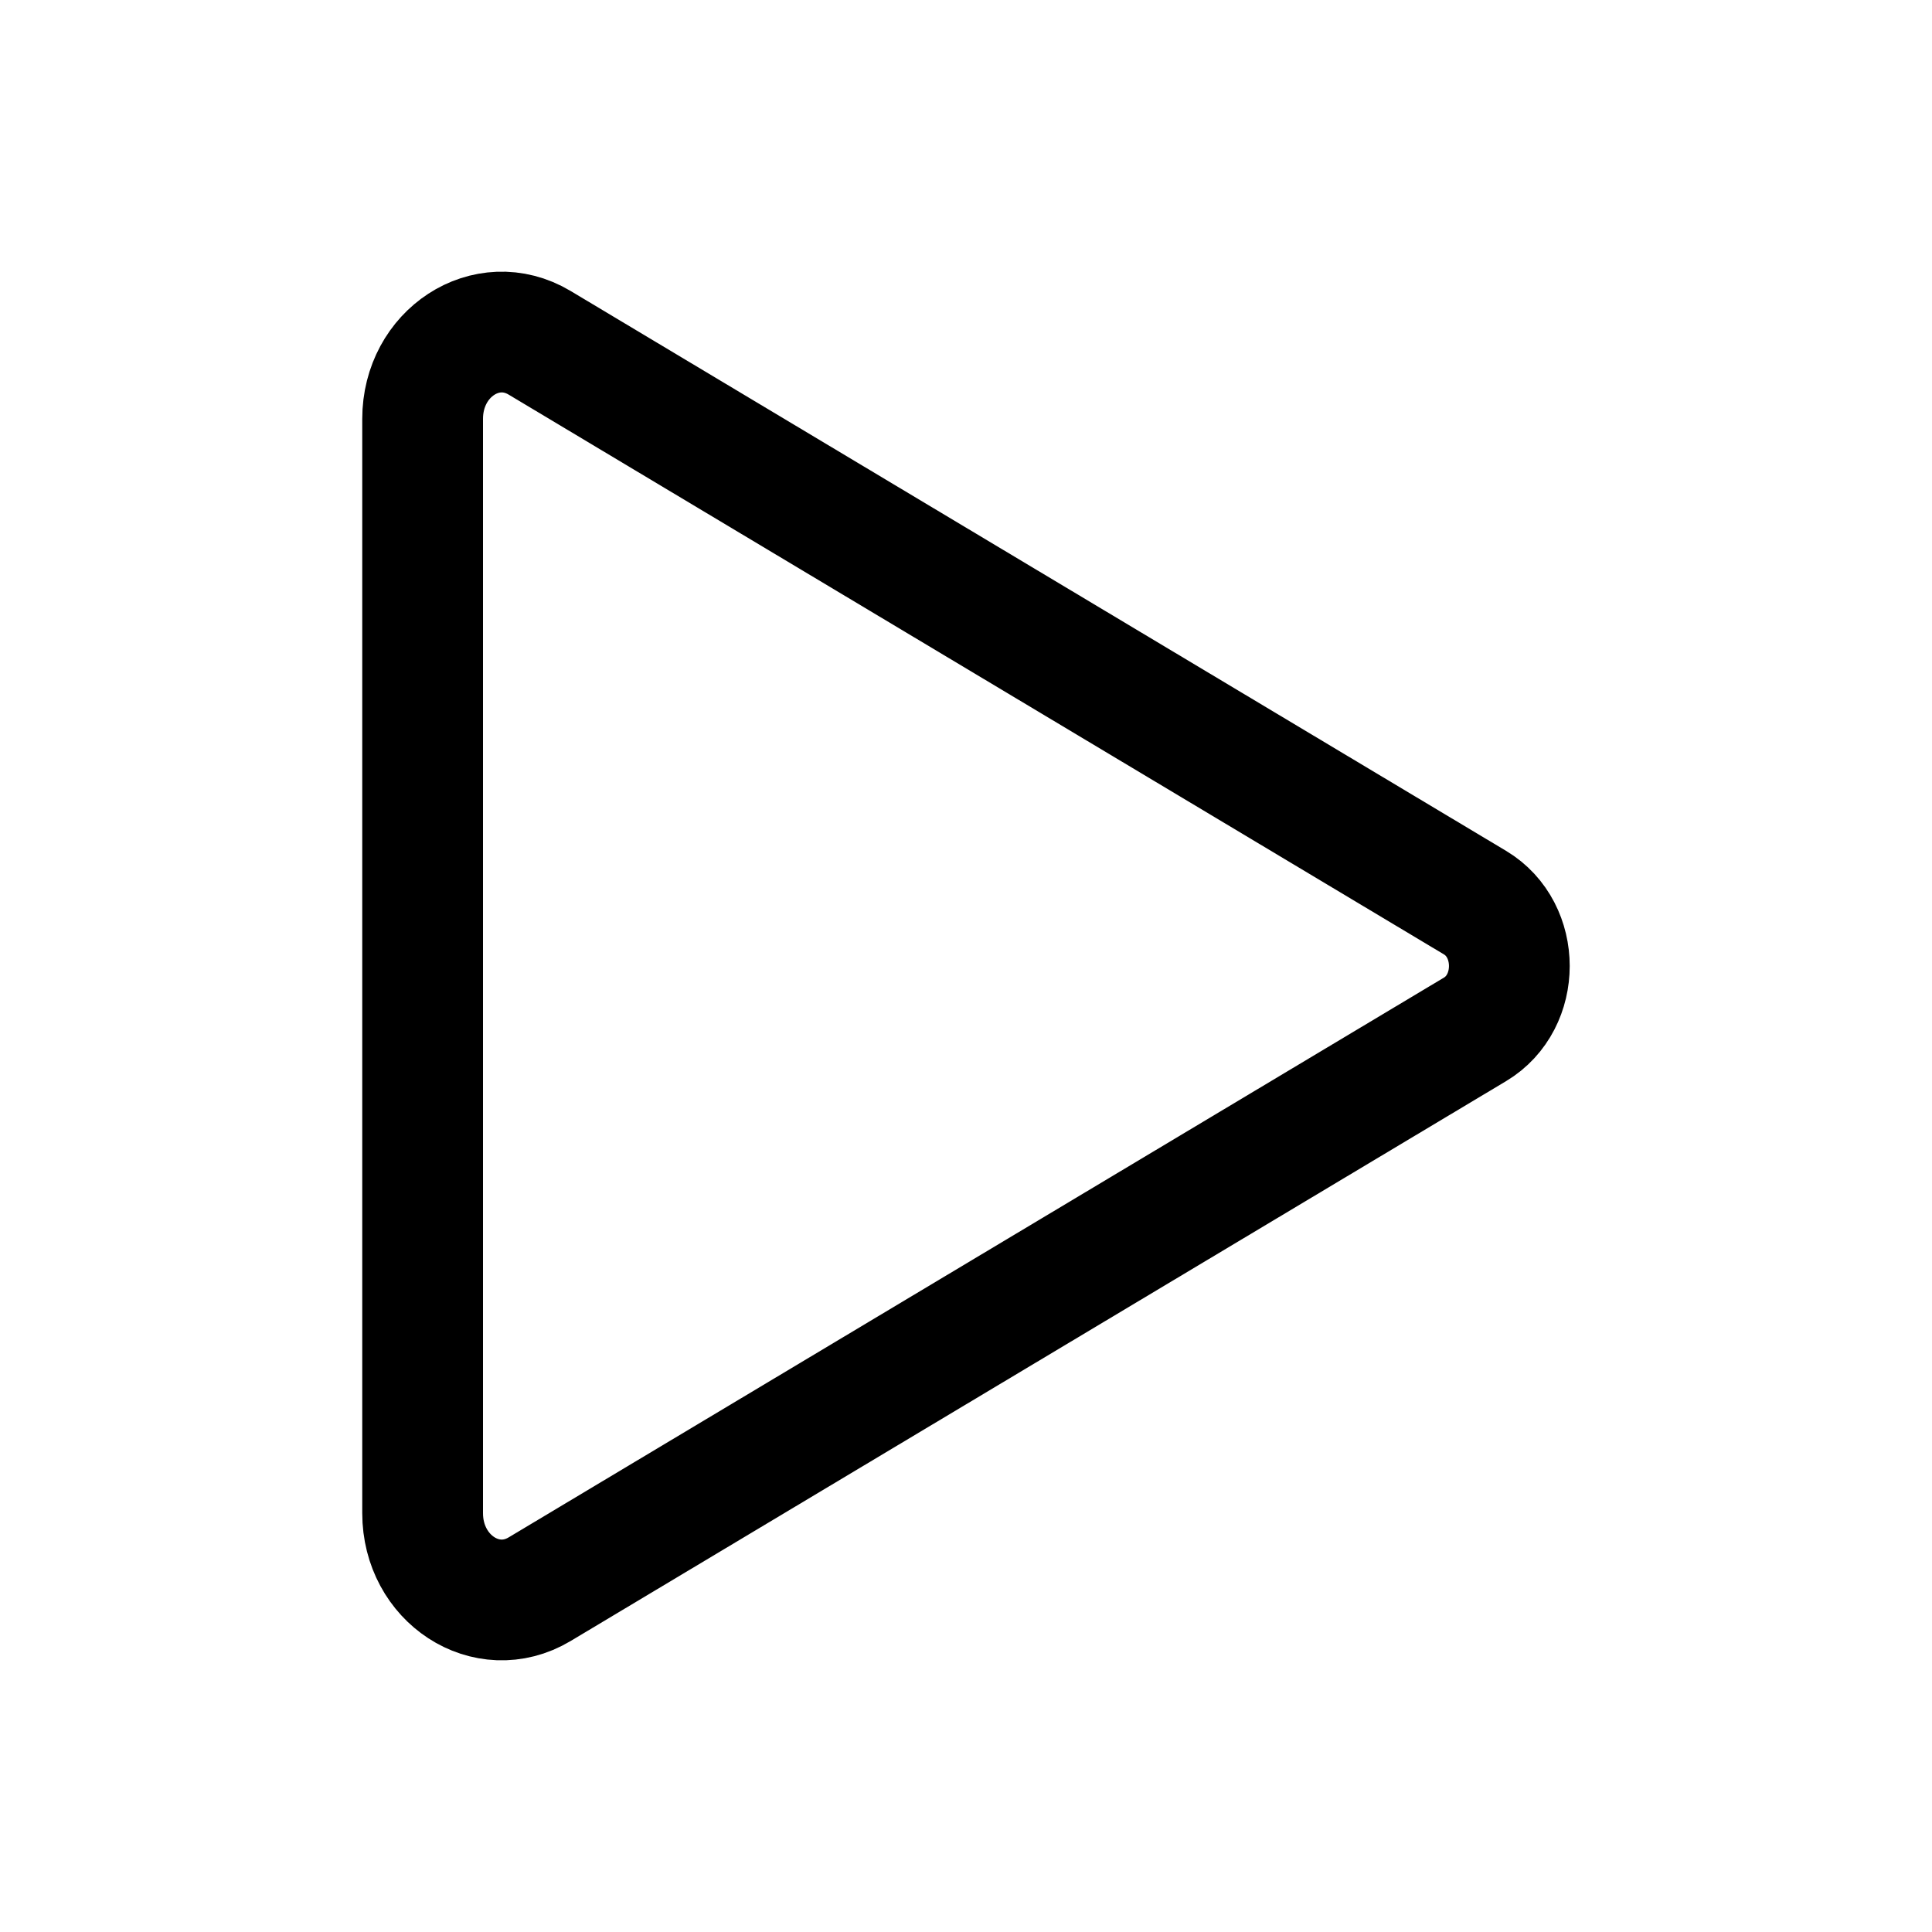
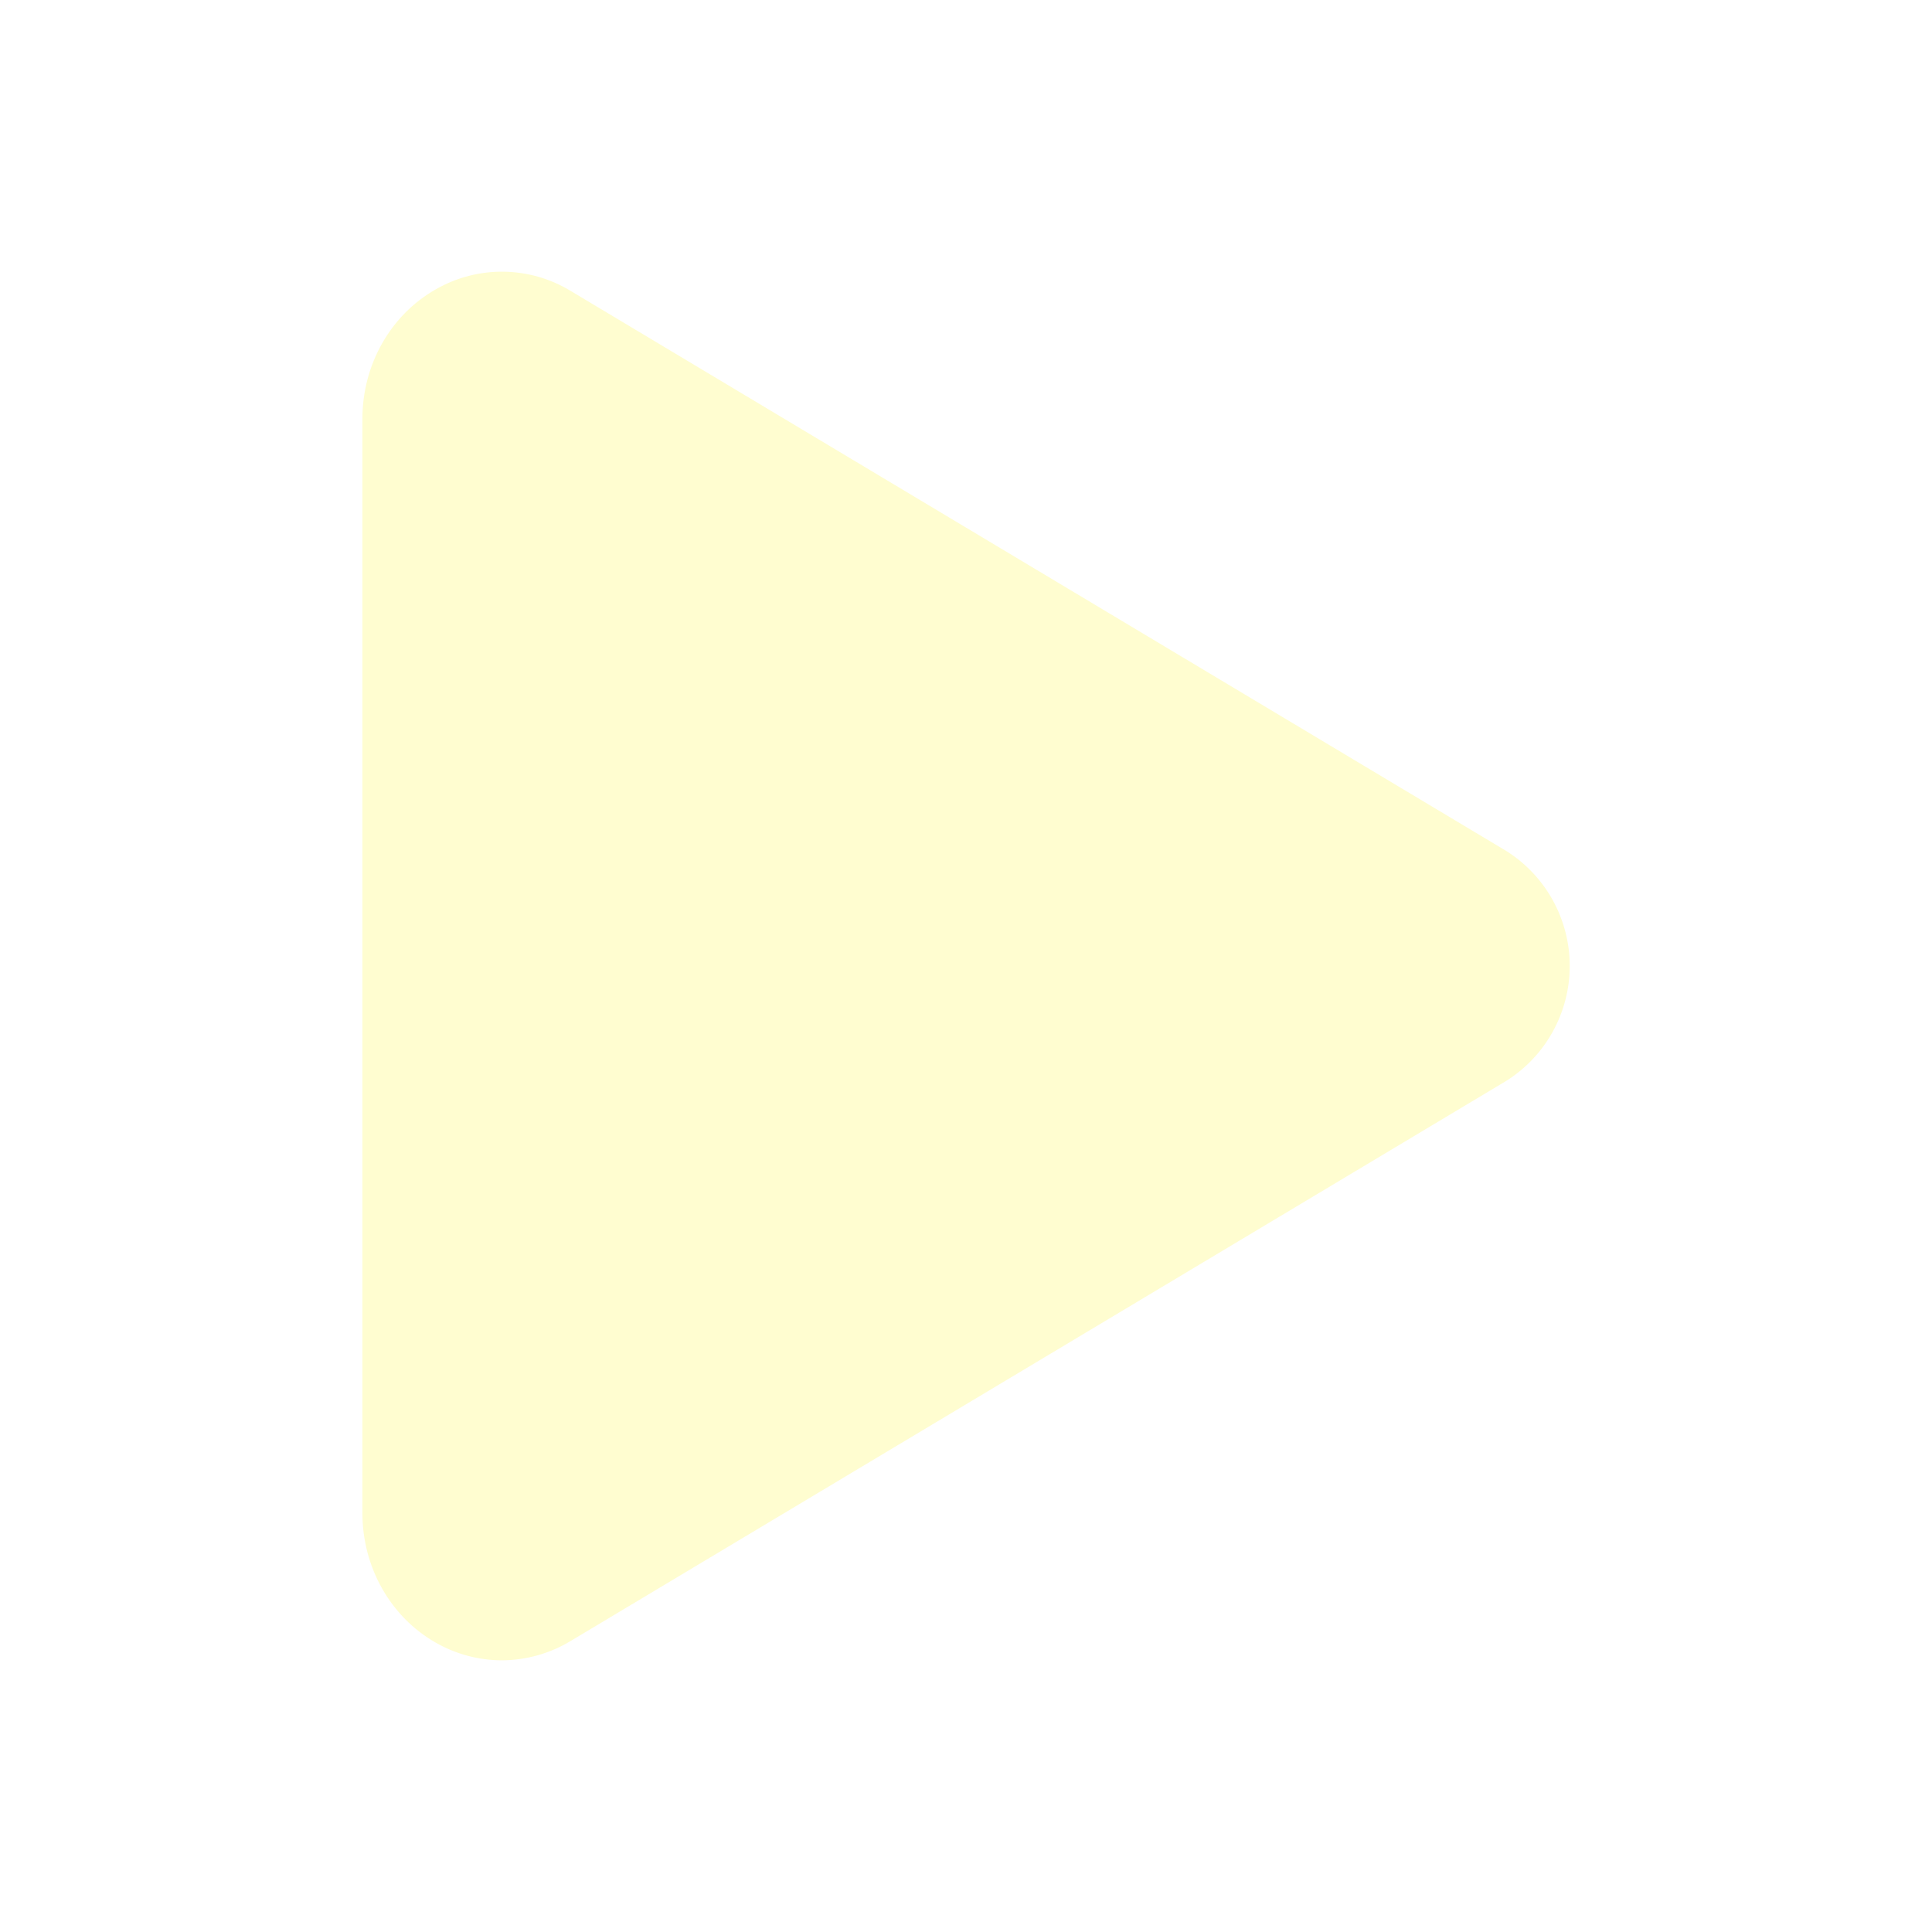
- <svg xmlns="http://www.w3.org/2000/svg" class="ionicon" viewBox="0 0 512 512">
-   <path d="M112 111v290c0 17.44 17 28.52 31 20.16l247.9-148.37c12.12-7.25 12.12-26.33 0-33.58L143 90.84c-14-8.36-31 2.72-31 20.16z" fill="none" stroke="currentColor" stroke-miterlimit="10" stroke-width="32" />
+ <svg xmlns="http://www.w3.org/2000/svg" fill="#FFFDD0" class="ionicon" viewBox="0 0 512 512">
+   <path d="M133 440a35.37 35.37 0 01-17.5-4.67c-12-6.8-19.46-20-19.46-34.33V111c0-14.37 7.46-27.53 19.46-34.33a35.13 35.13 0 0135.77.45l247.85 148.36a36 36 0 010 61l-247.89 148.4A35.5 35.5 0 01133 440z" />
</svg>
